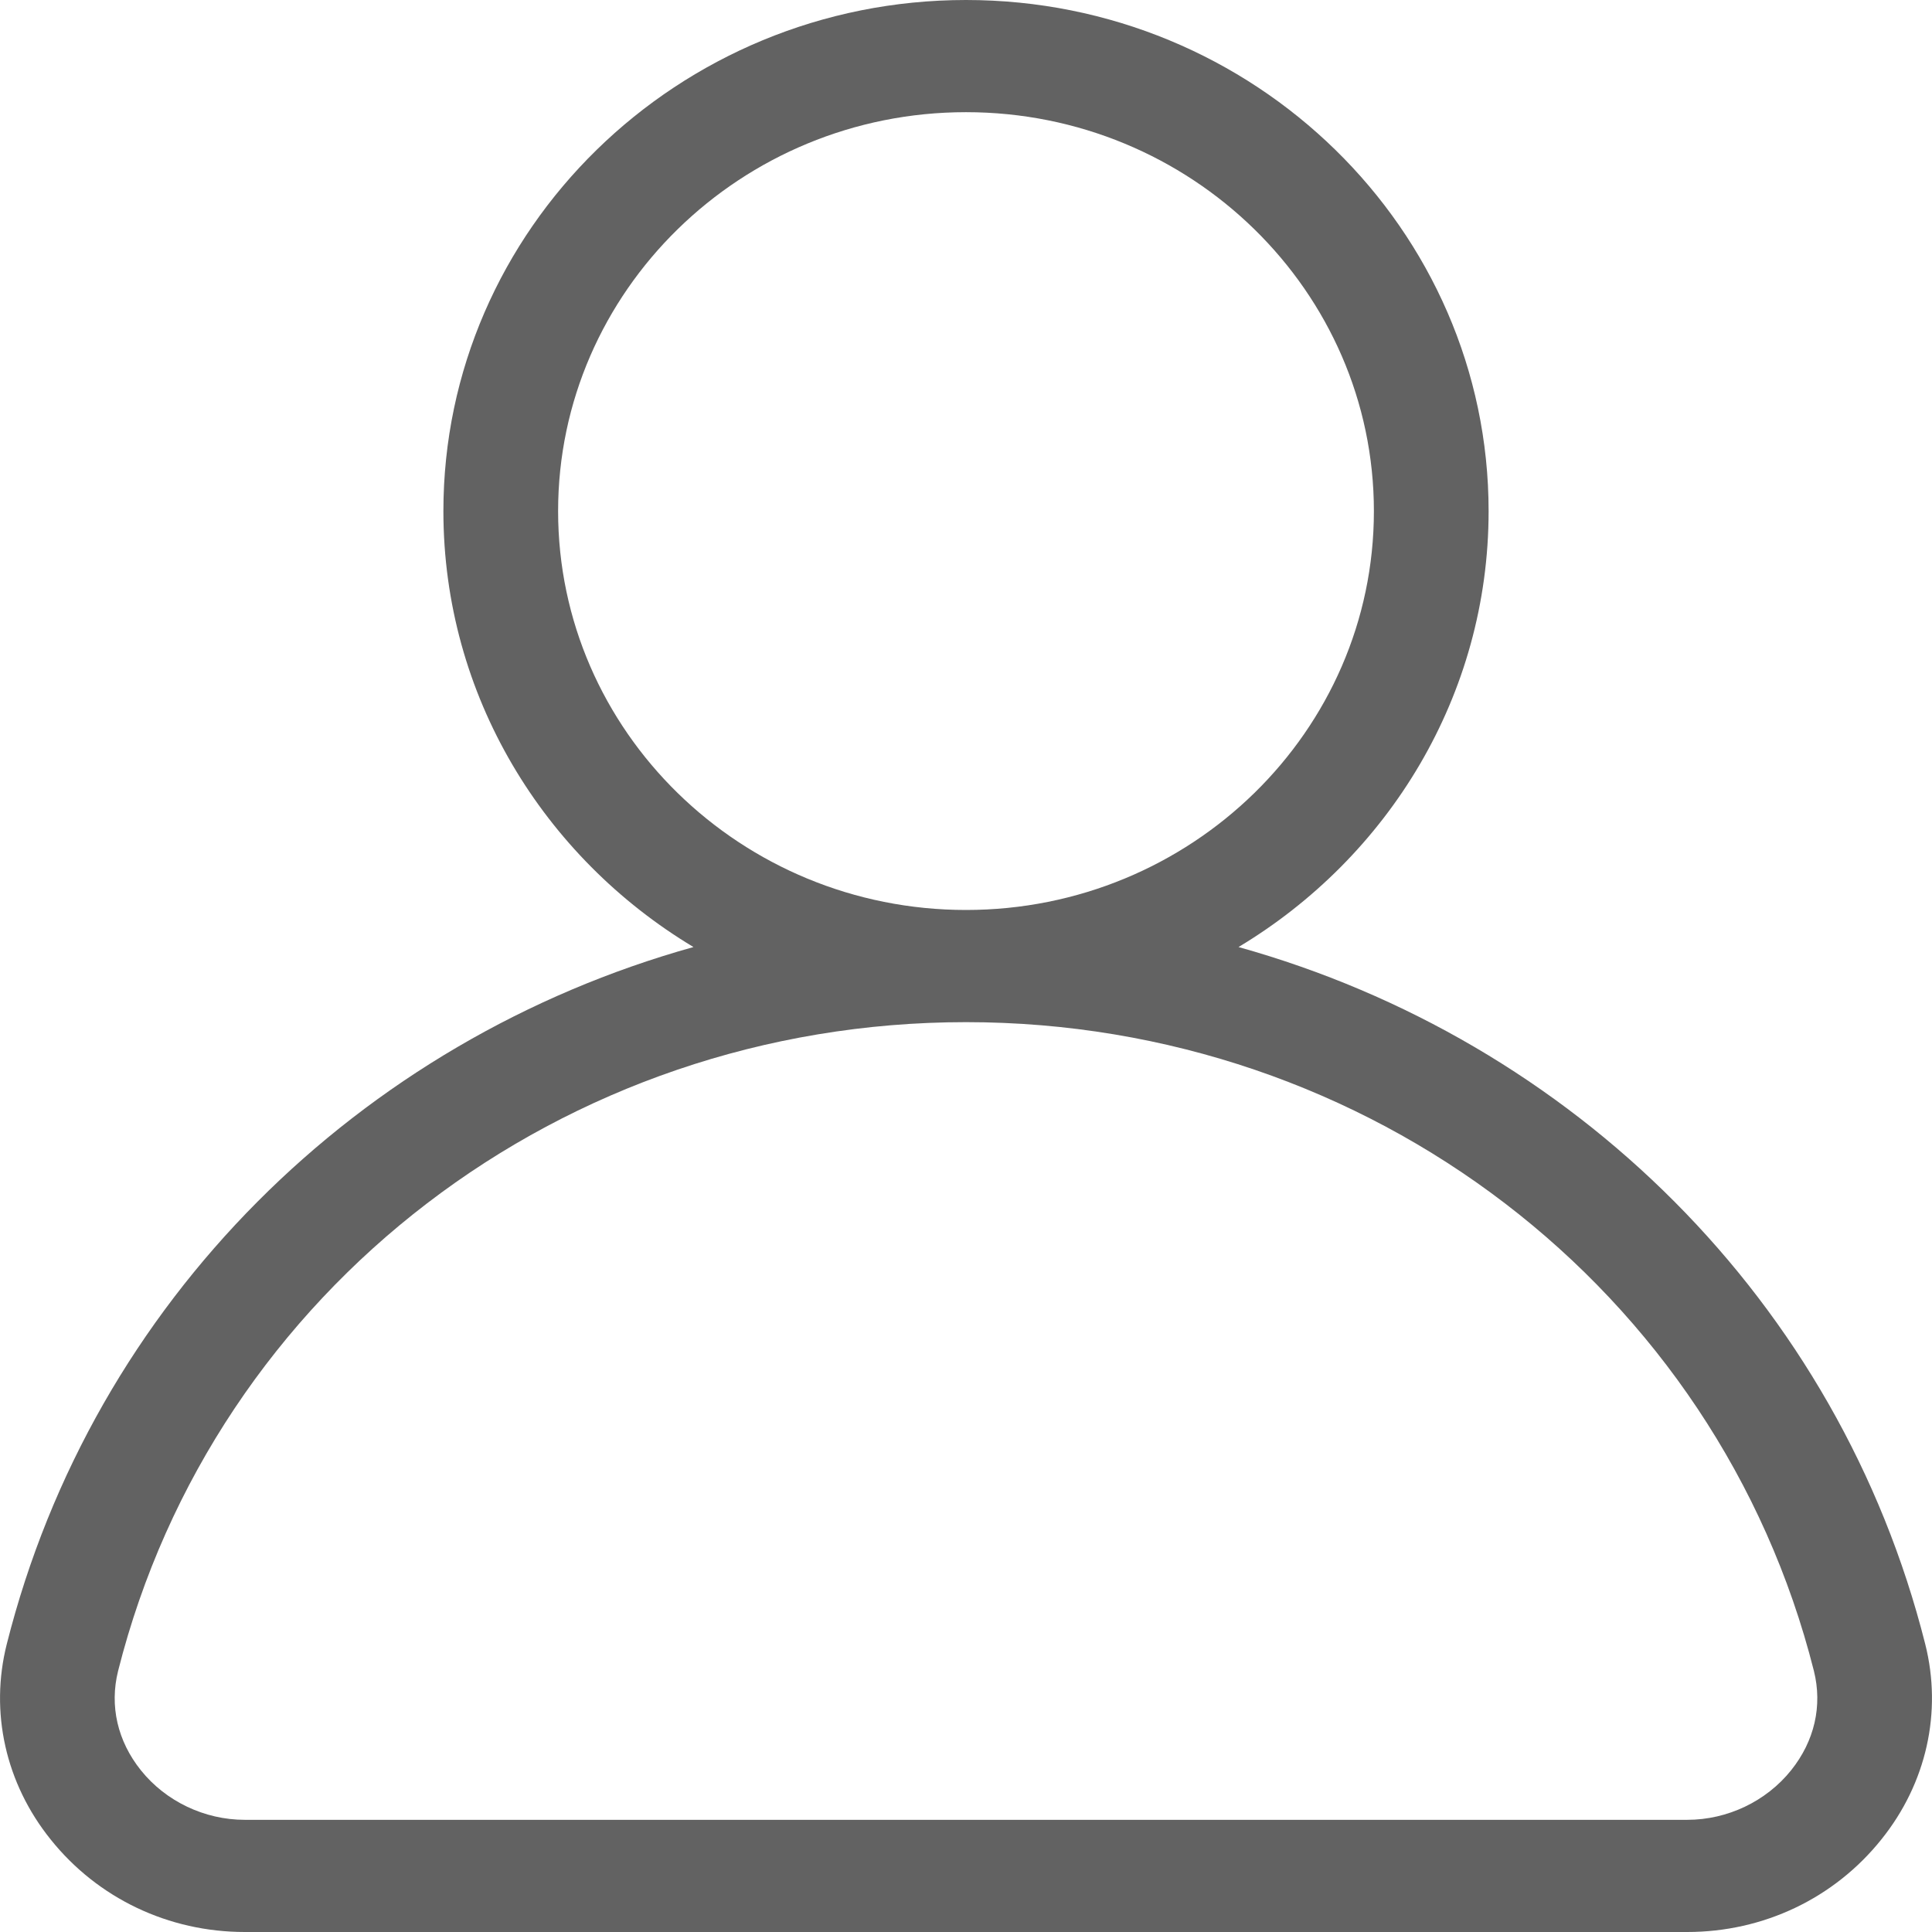
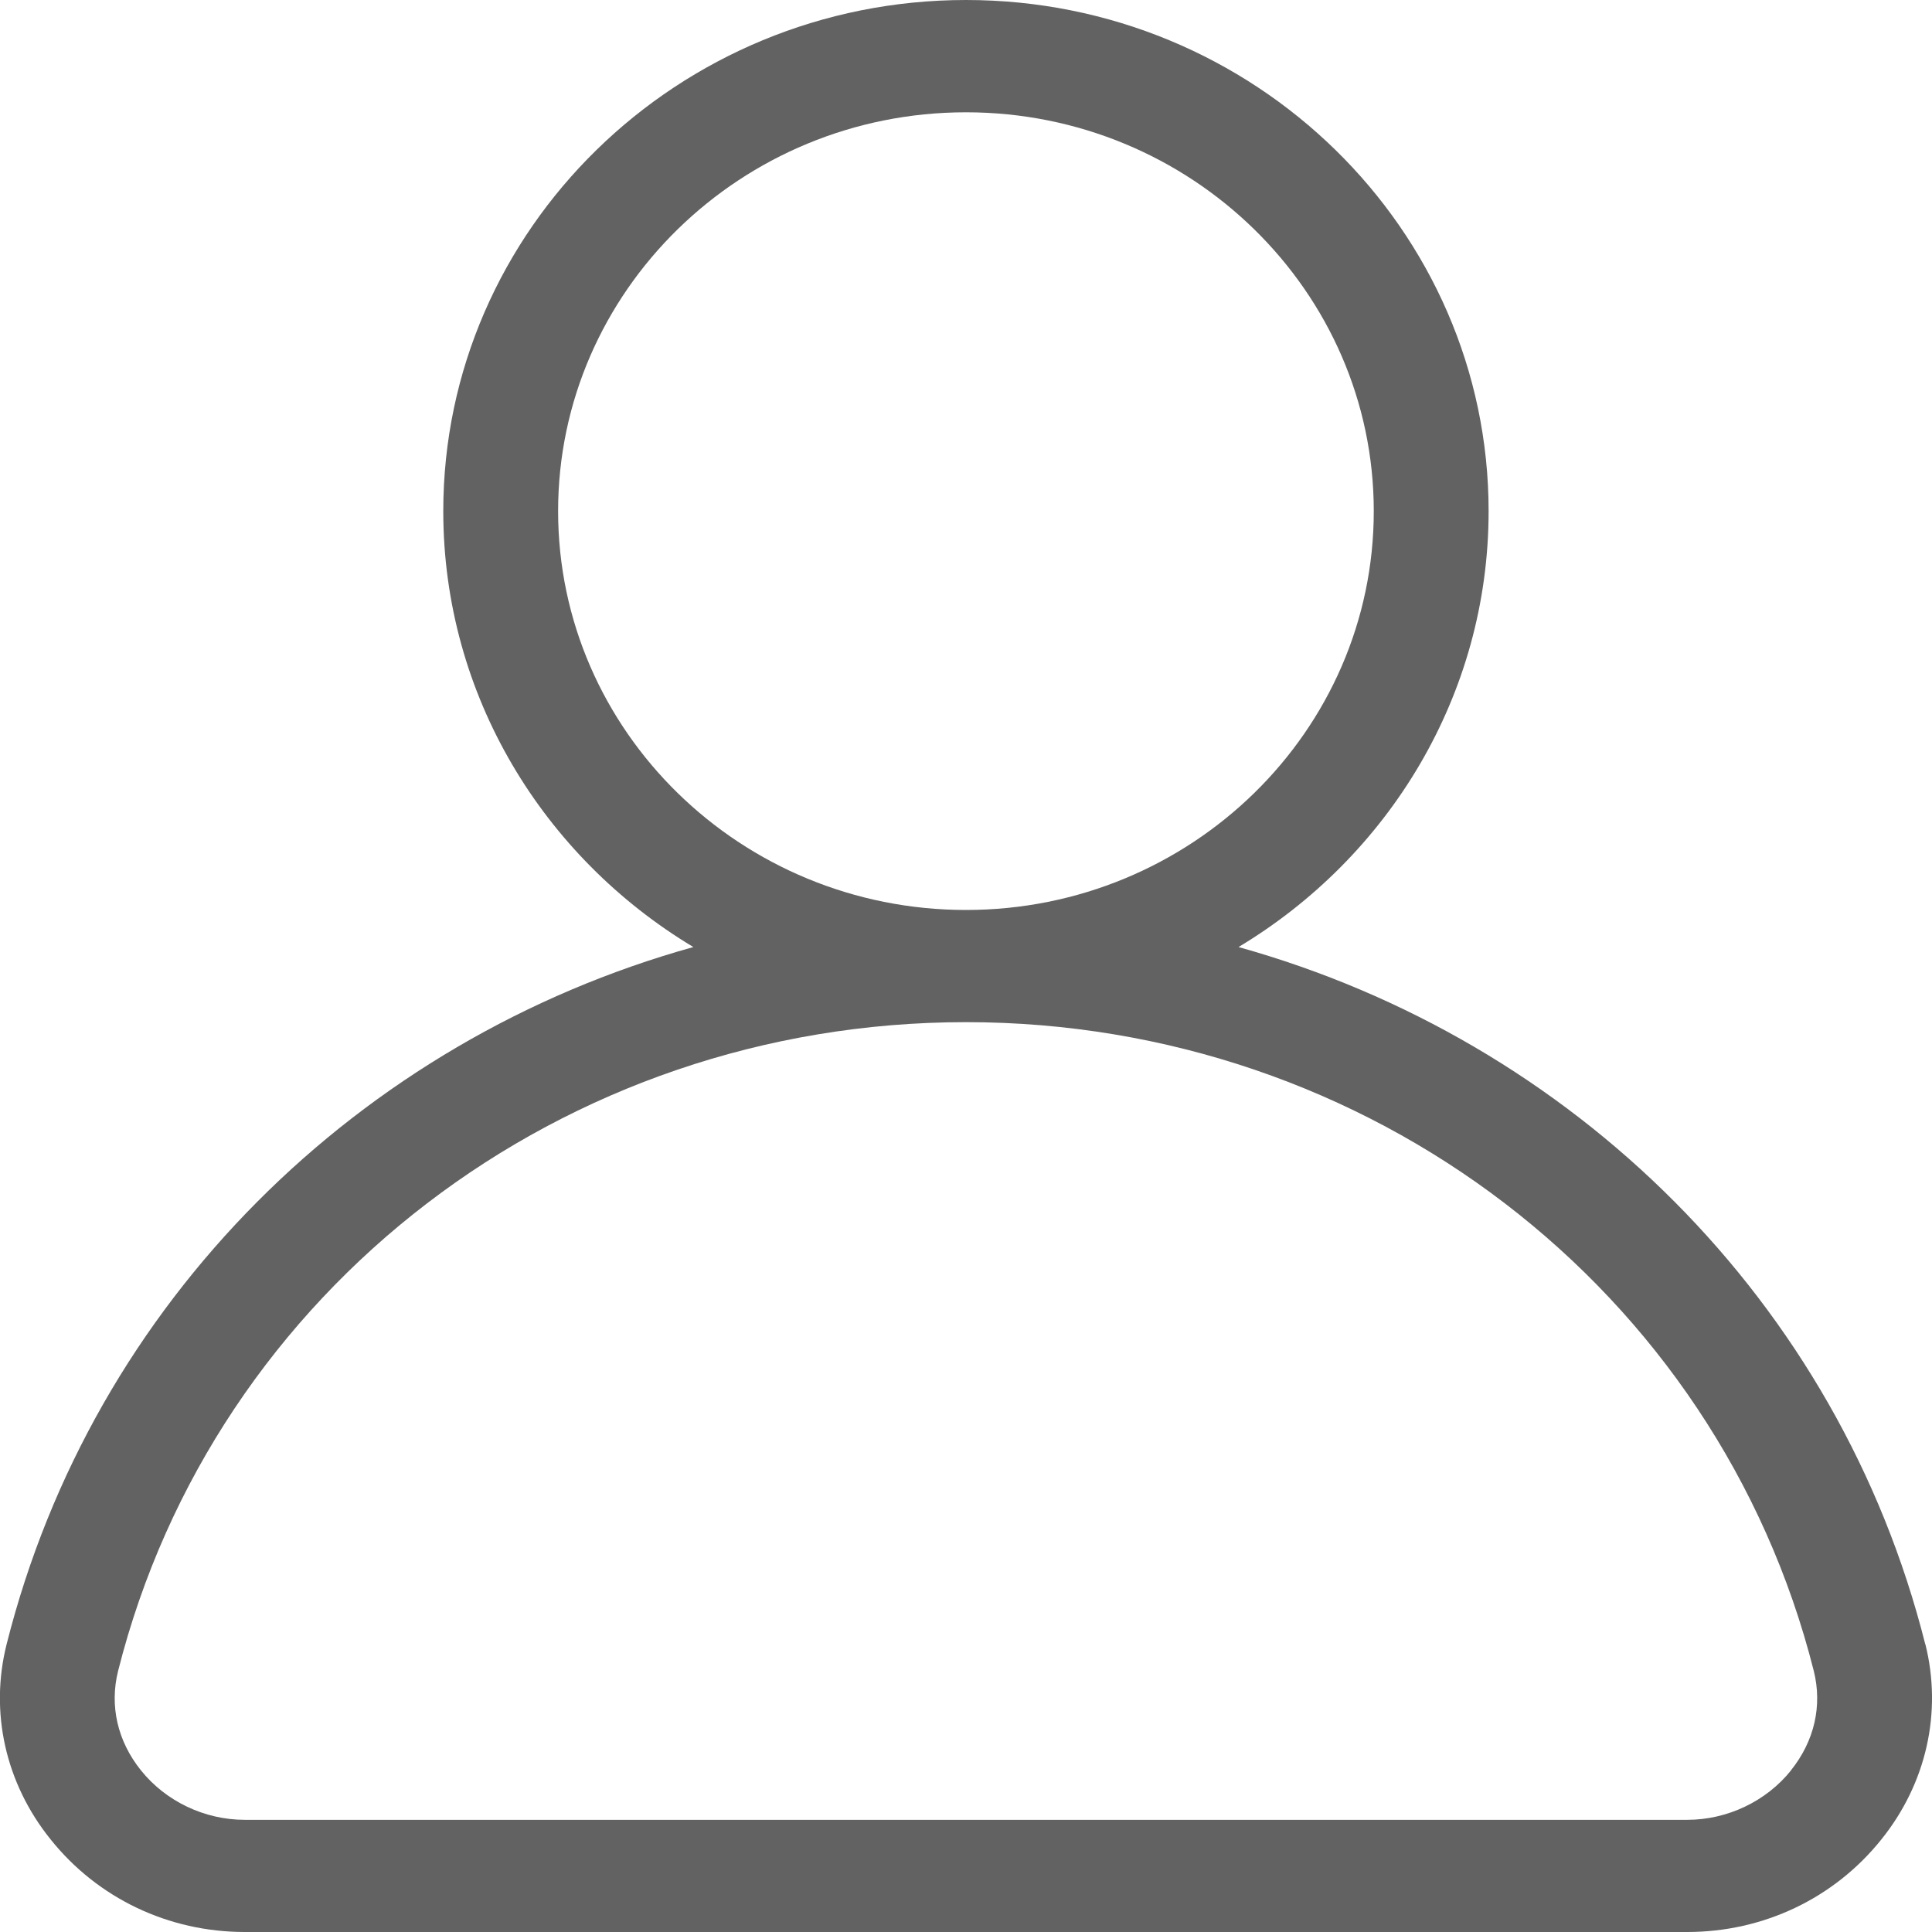
- <svg xmlns="http://www.w3.org/2000/svg" width="16" height="16" viewBox="0 0 16 16" fill="none">
-   <path fill-rule="evenodd" clip-rule="evenodd" d="M14.833 14.661C14.627 14.918 14.306 15.071 13.973 15.071H2.027C1.694 15.071 1.373 14.918 1.167 14.661C0.973 14.419 0.906 14.127 0.978 13.838C1.776 10.675 4.663 8.465 8 8.465C11.337 8.465 14.224 10.675 15.022 13.838C15.094 14.127 15.027 14.419 14.833 14.661ZM4.622 4.233C4.622 2.412 6.137 0.929 8 0.929C9.863 0.929 11.378 2.412 11.378 4.233C11.378 6.055 9.863 7.536 8 7.536C6.137 7.536 4.622 6.055 4.622 4.233ZM15.944 13.616C15.228 10.775 13.023 8.615 10.257 7.843C11.498 7.098 12.328 5.759 12.328 4.233C12.328 1.899 10.387 0 8 0C5.613 0 3.672 1.899 3.672 4.233C3.672 5.759 4.502 7.098 5.743 7.843C2.977 8.615 0.772 10.775 0.056 13.616C-0.086 14.179 0.046 14.769 0.419 15.233C0.809 15.721 1.396 16 2.027 16H13.973C14.604 16 15.191 15.721 15.581 15.233C15.954 14.769 16.086 14.179 15.944 13.616Z" fill="#626262" />
+ <svg xmlns="http://www.w3.org/2000/svg" fill="none" height="16" viewBox="0 0 16 16" width="16">
+   <path clip-rule="evenodd" d="m14.833 14.661c-.206.257-.528.41-.86.41h-11.946c-.333 0-.654-.153-.86-.41-.194-.242-.261-.534-.189-.823.798-3.163 3.685-5.373 7.022-5.373 3.336 0 6.223 2.21 7.021 5.373.072.289.005.581-.189.823zm-10.211-10.428c0-1.821 1.515-3.303 3.378-3.303 1.862 0 3.377 1.483 3.377 3.303 0 1.822-1.515 3.303-3.377 3.303-1.863 0-3.378-1.481-3.378-3.303zm11.322 9.383c-.716-2.841-2.921-5.001-5.687-5.773 1.241-.745 2.071-2.084 2.071-3.61 0-2.334-1.941-4.233-4.328-4.233-2.387 0-4.329 1.899-4.329 4.233 0 1.526.83 2.865 2.071 3.61-2.766.771-4.971 2.932-5.687 5.773-.142.563-.01 1.153.364 1.617.39.488.977.767 1.608.767h11.946c.631 0 1.218-.279 1.608-.767.373-.464.505-1.054.364-1.617z" fill="#626262" fill-rule="evenodd" />
</svg>
